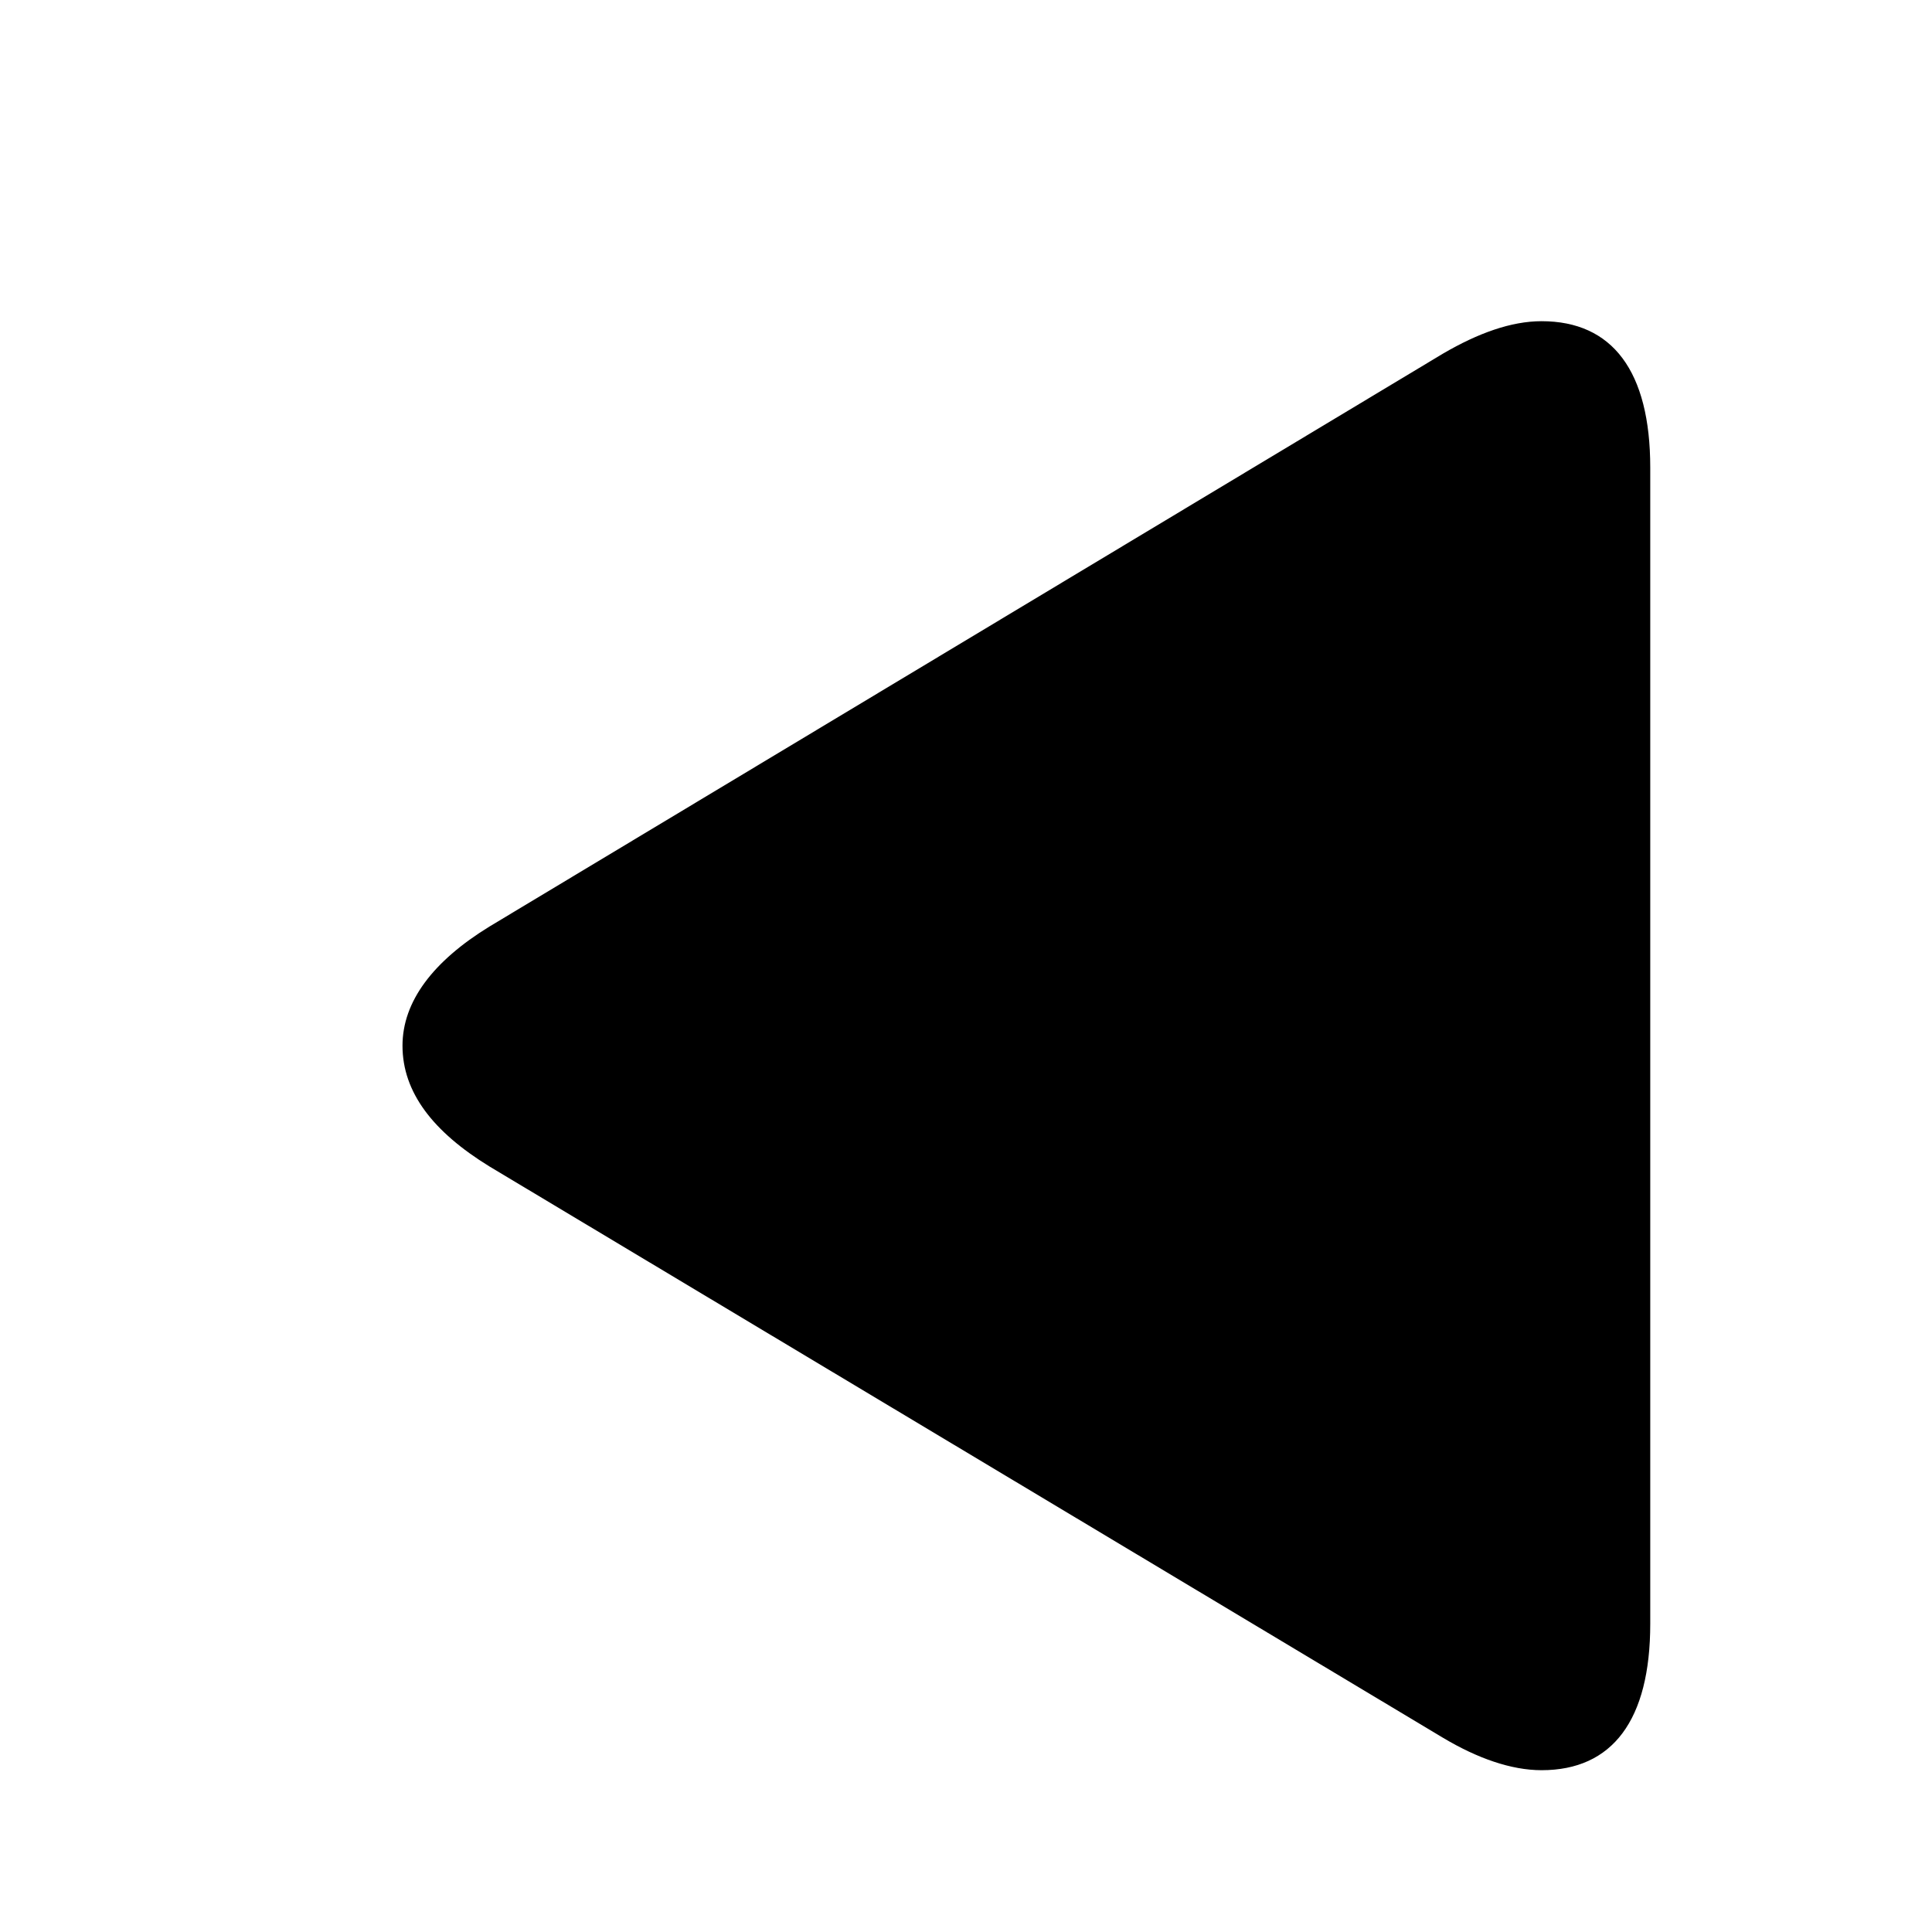
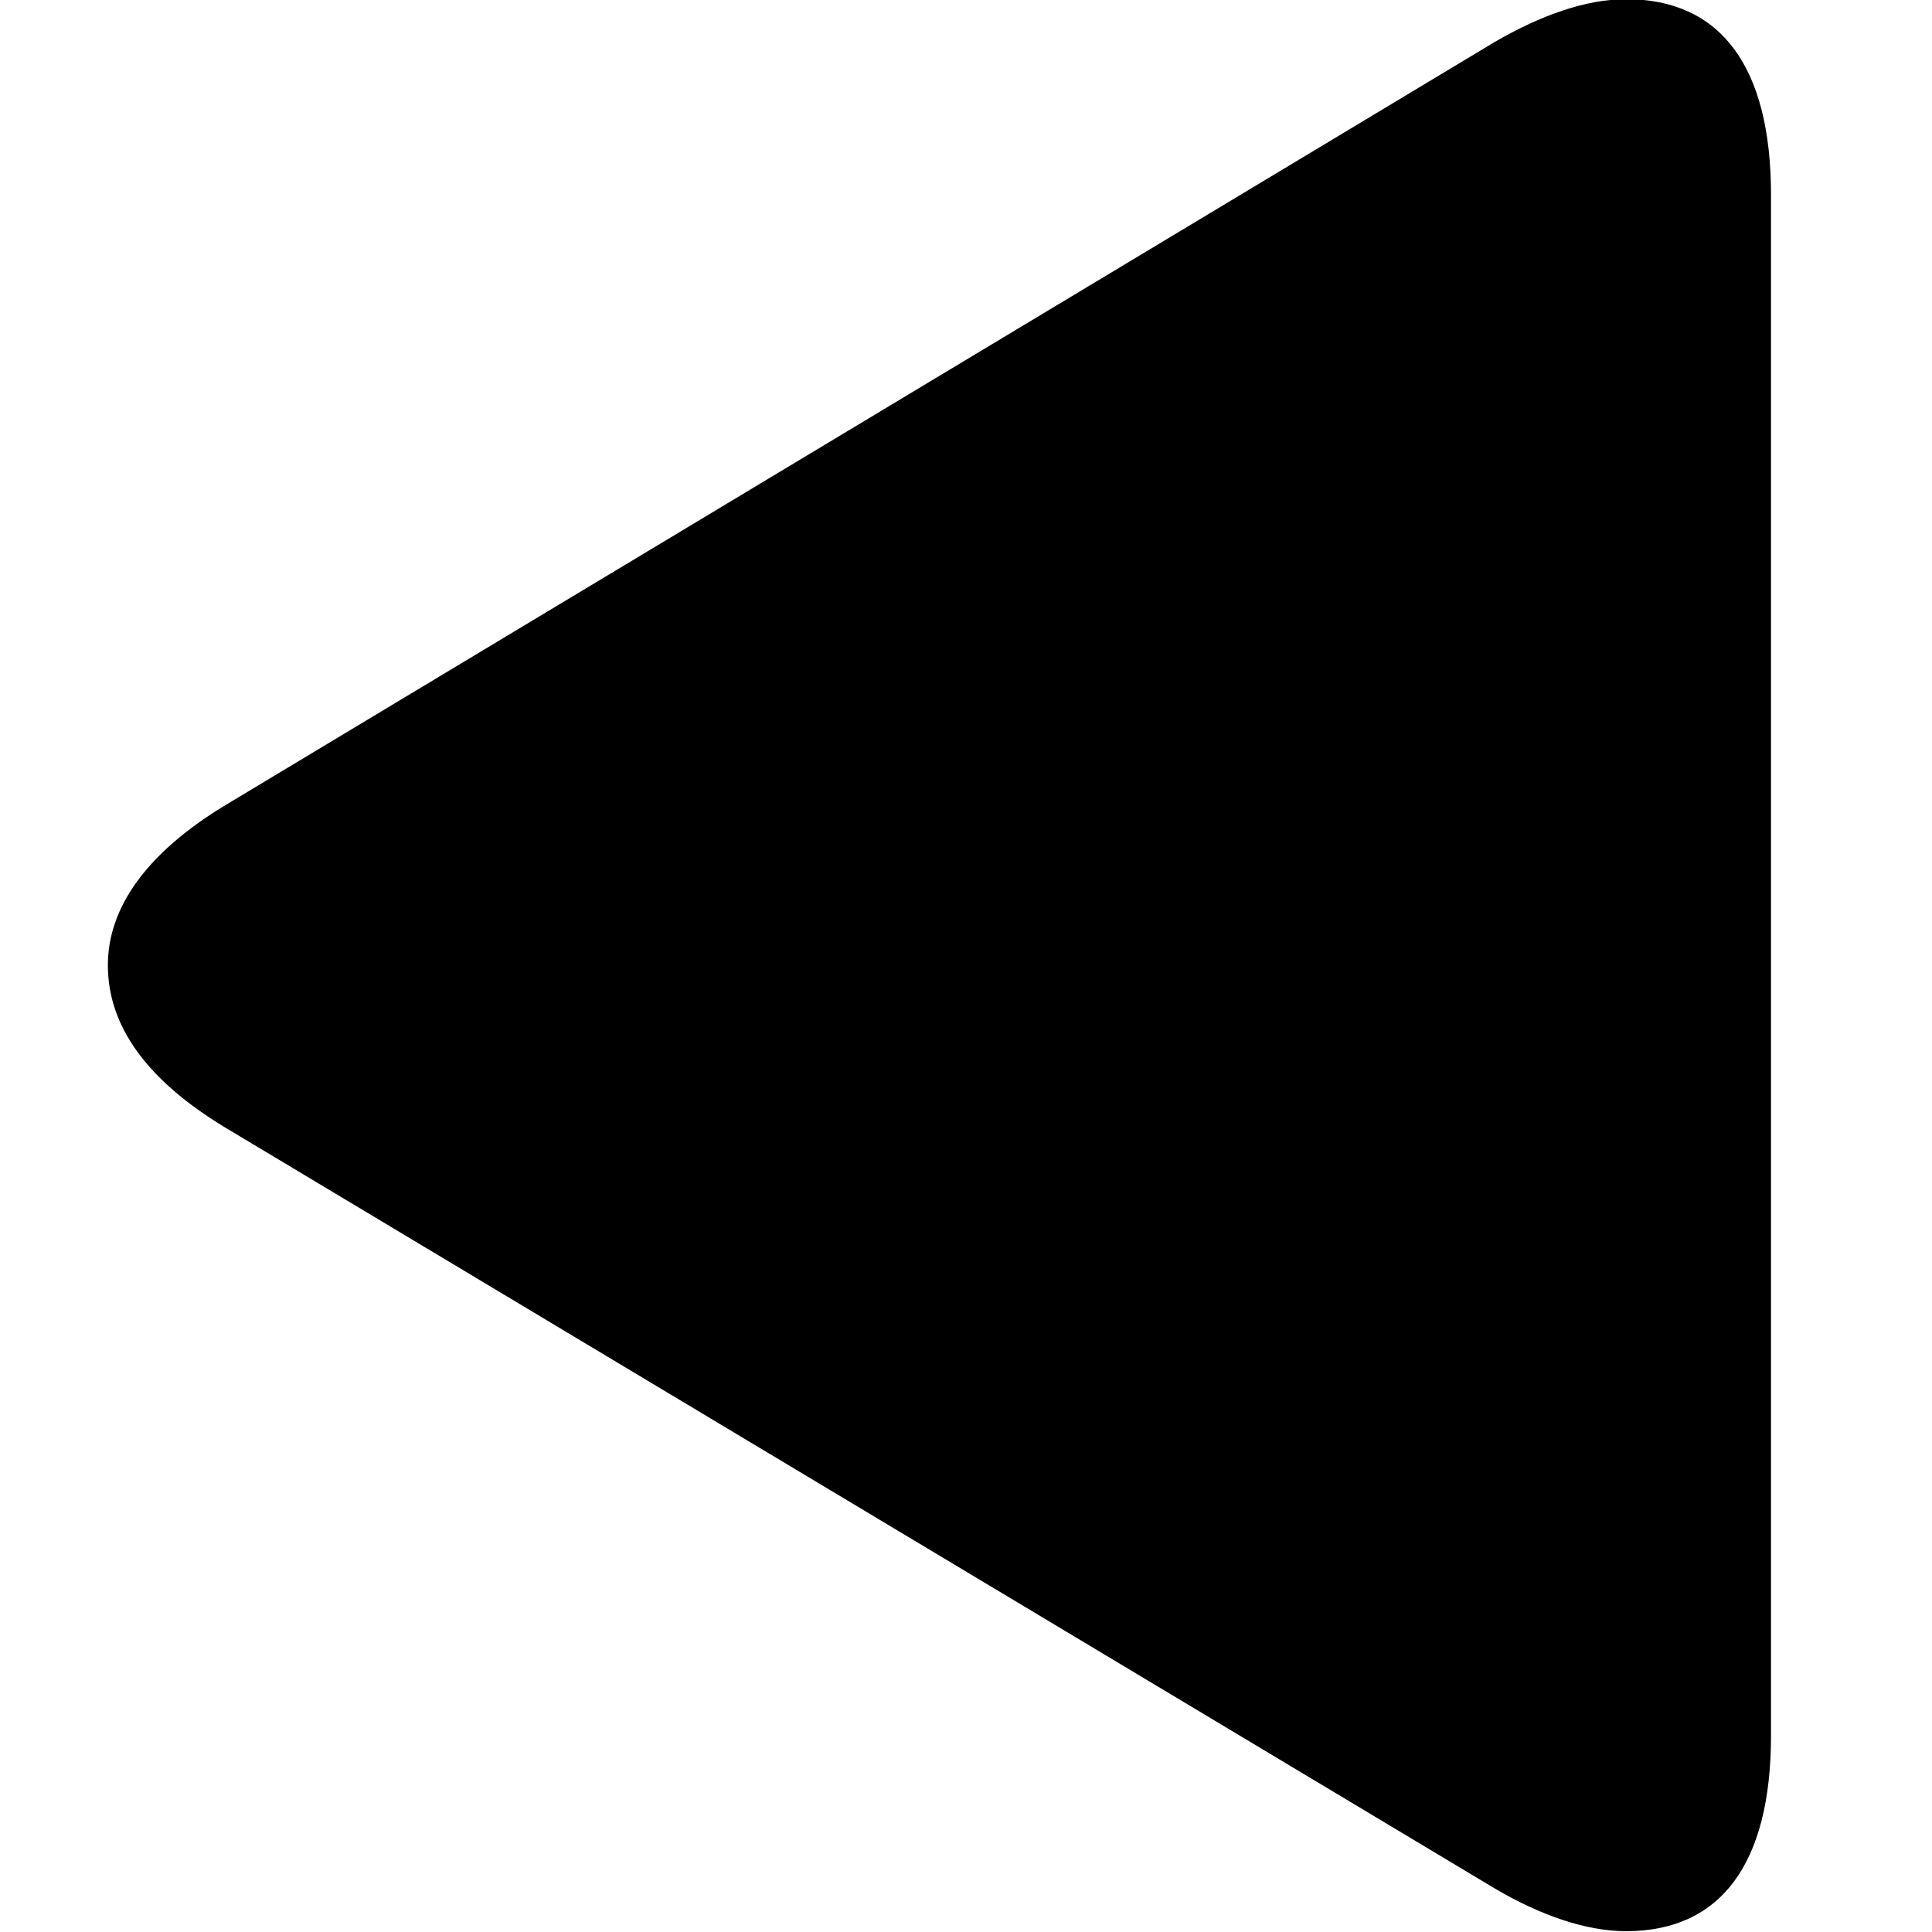
- <svg xmlns="http://www.w3.org/2000/svg" viewBox="0 0 24 24" fill="currentColor">
-   <path d="M20.5,5.82L20.5,20.17C20.5,21.37,20.03,21.99,19.15,21.99C18.77,21.99,18.35,21.84,17.93,21.59L6.08,14.49C5.38,14.06,5,13.57,5,12.99C5,12.44,5.38,11.94,6.08,11.51L17.93,4.39C18.36,4.14,18.77,3.99,19.15,3.99C20.03,3.99,20.5,4.61,20.5,5.81Z" />
+ <svg xmlns="http://www.w3.org/2000/svg" viewBox="0 0 24 24">
+   <path d="M22,2.43L22,21.56C22,23.16,21.37,23.99,20.2,23.99C19.7,23.99,19.13,23.79,18.57,23.46L2.77,13.99C1.84,13.42,1.34,12.76,1.34,11.99C1.34,11.26,1.84,10.59,2.77,10.02L18.57,0.52C19.14,0.19,19.7,-0.01,20.2,-0.01C21.37,-0.01,22,0.82,22,2.42Z" fill="currentColor" />
</svg>
